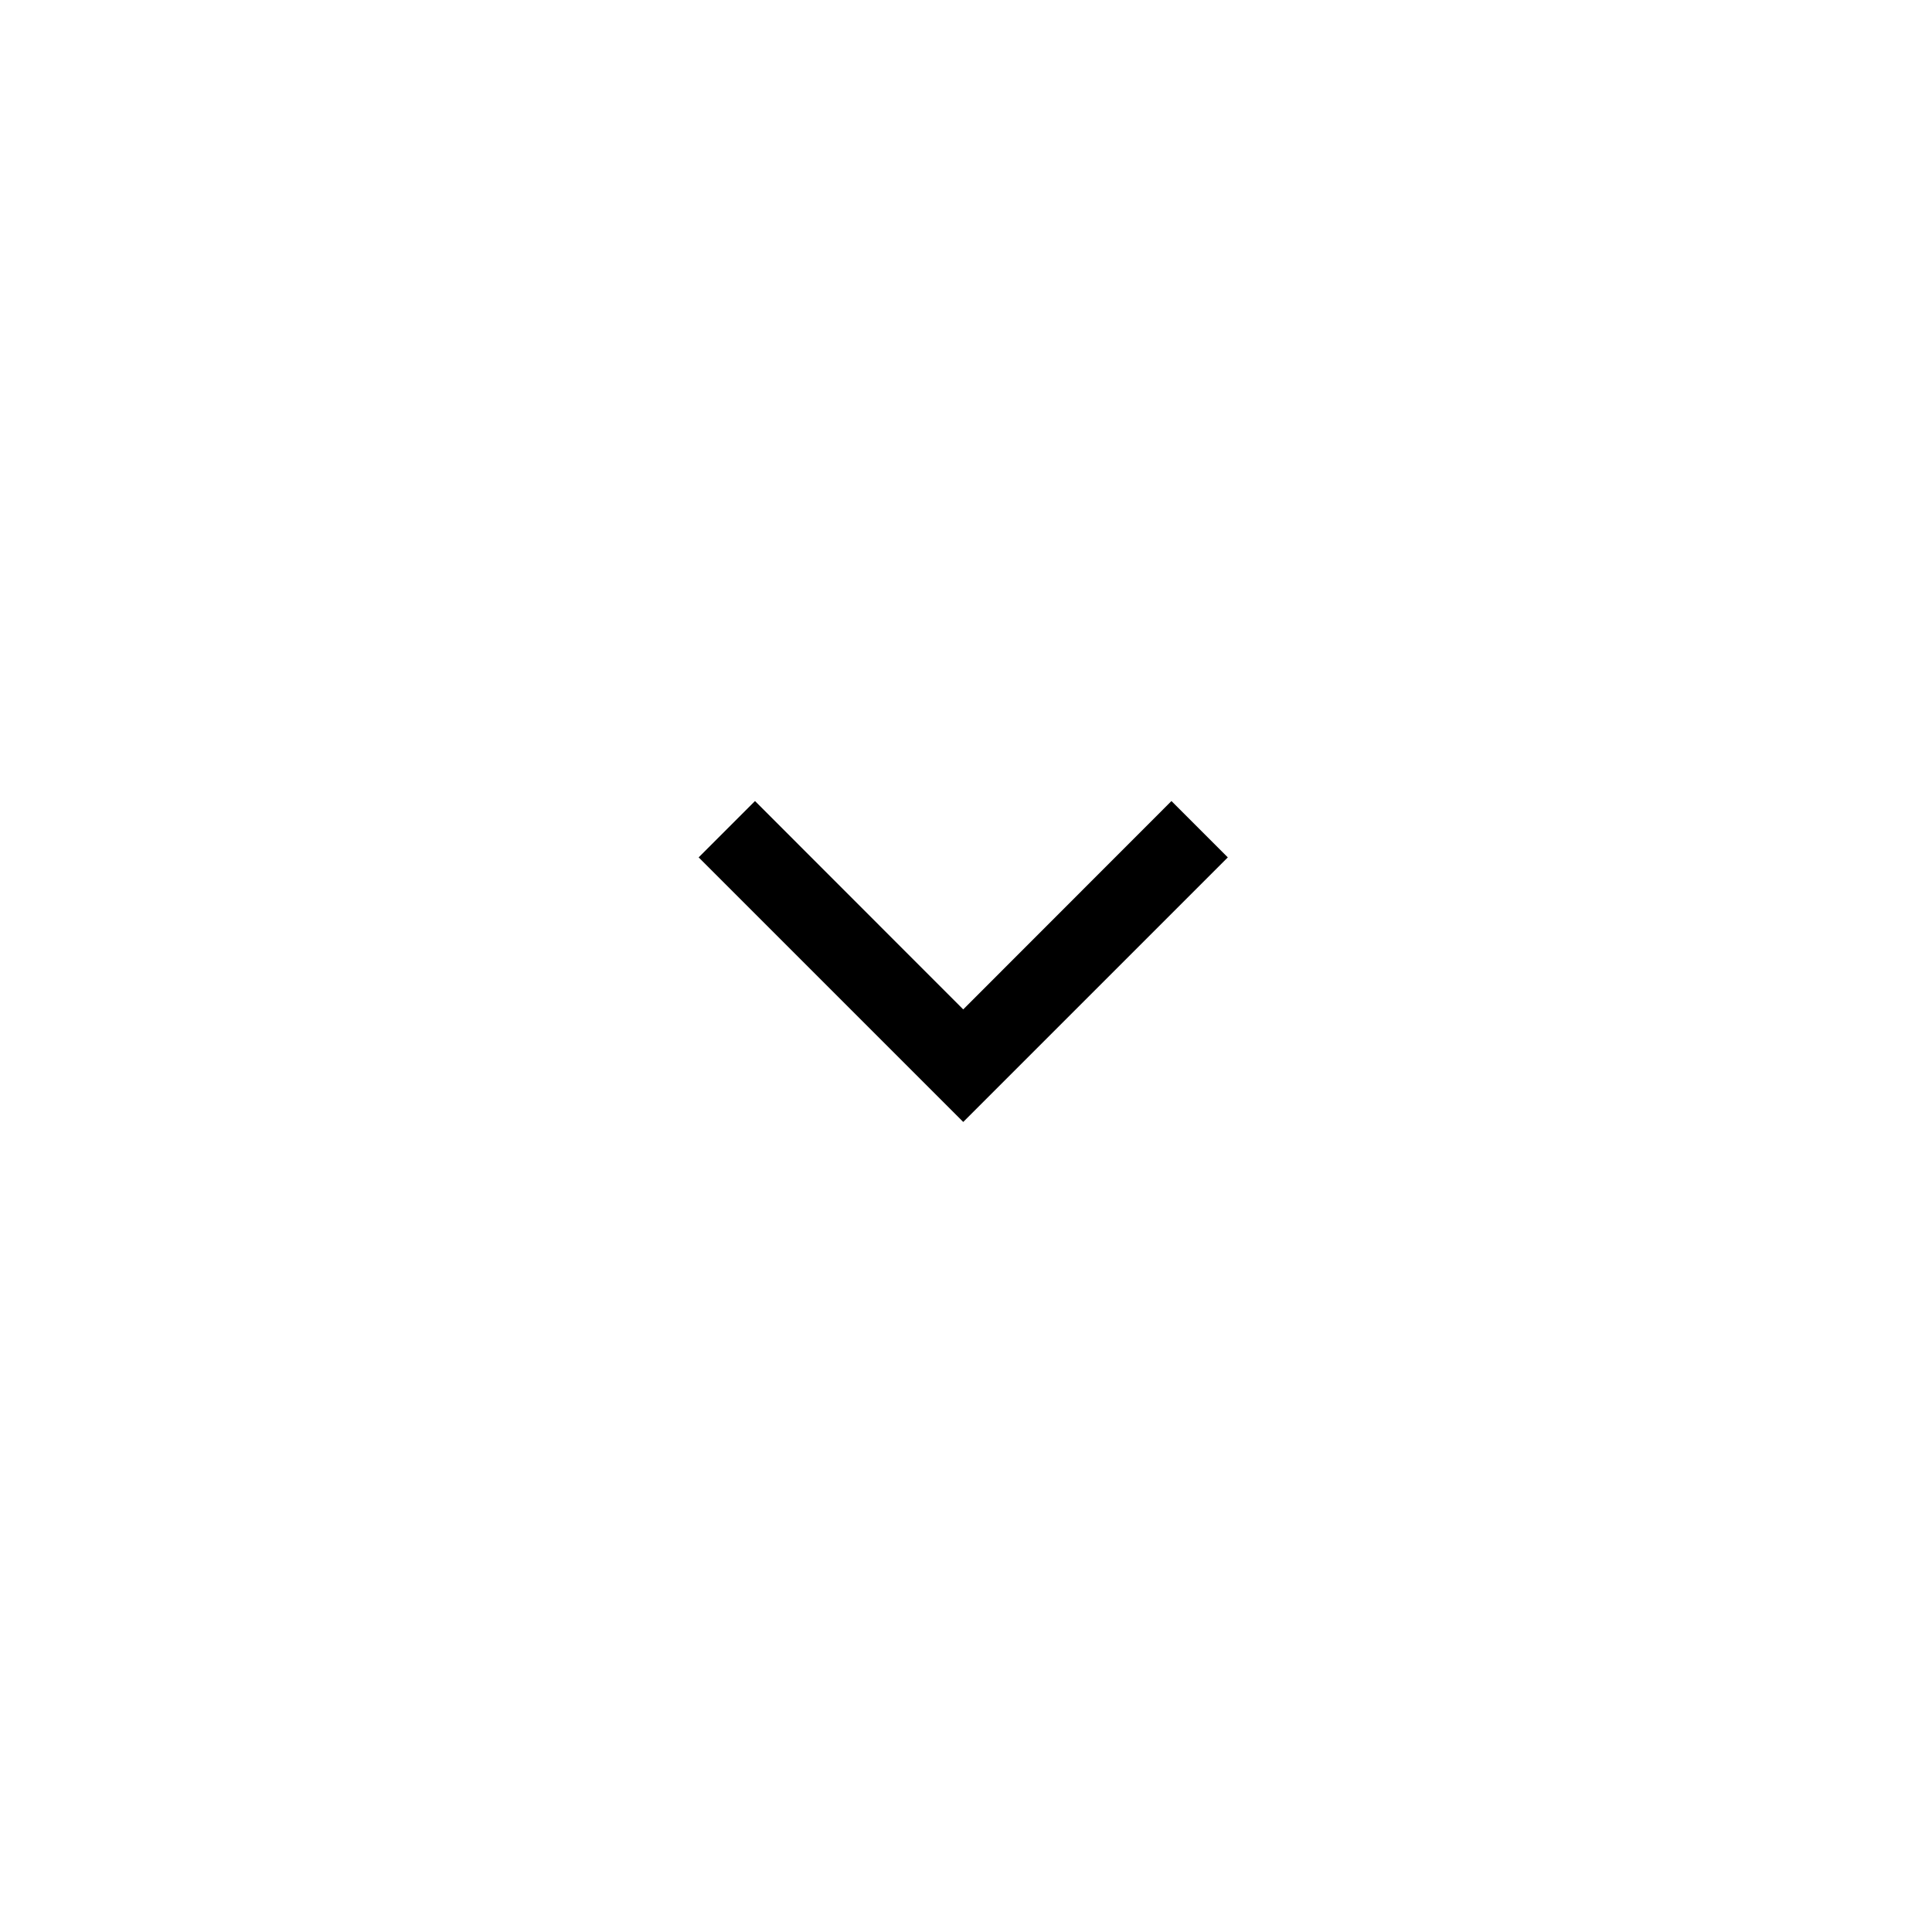
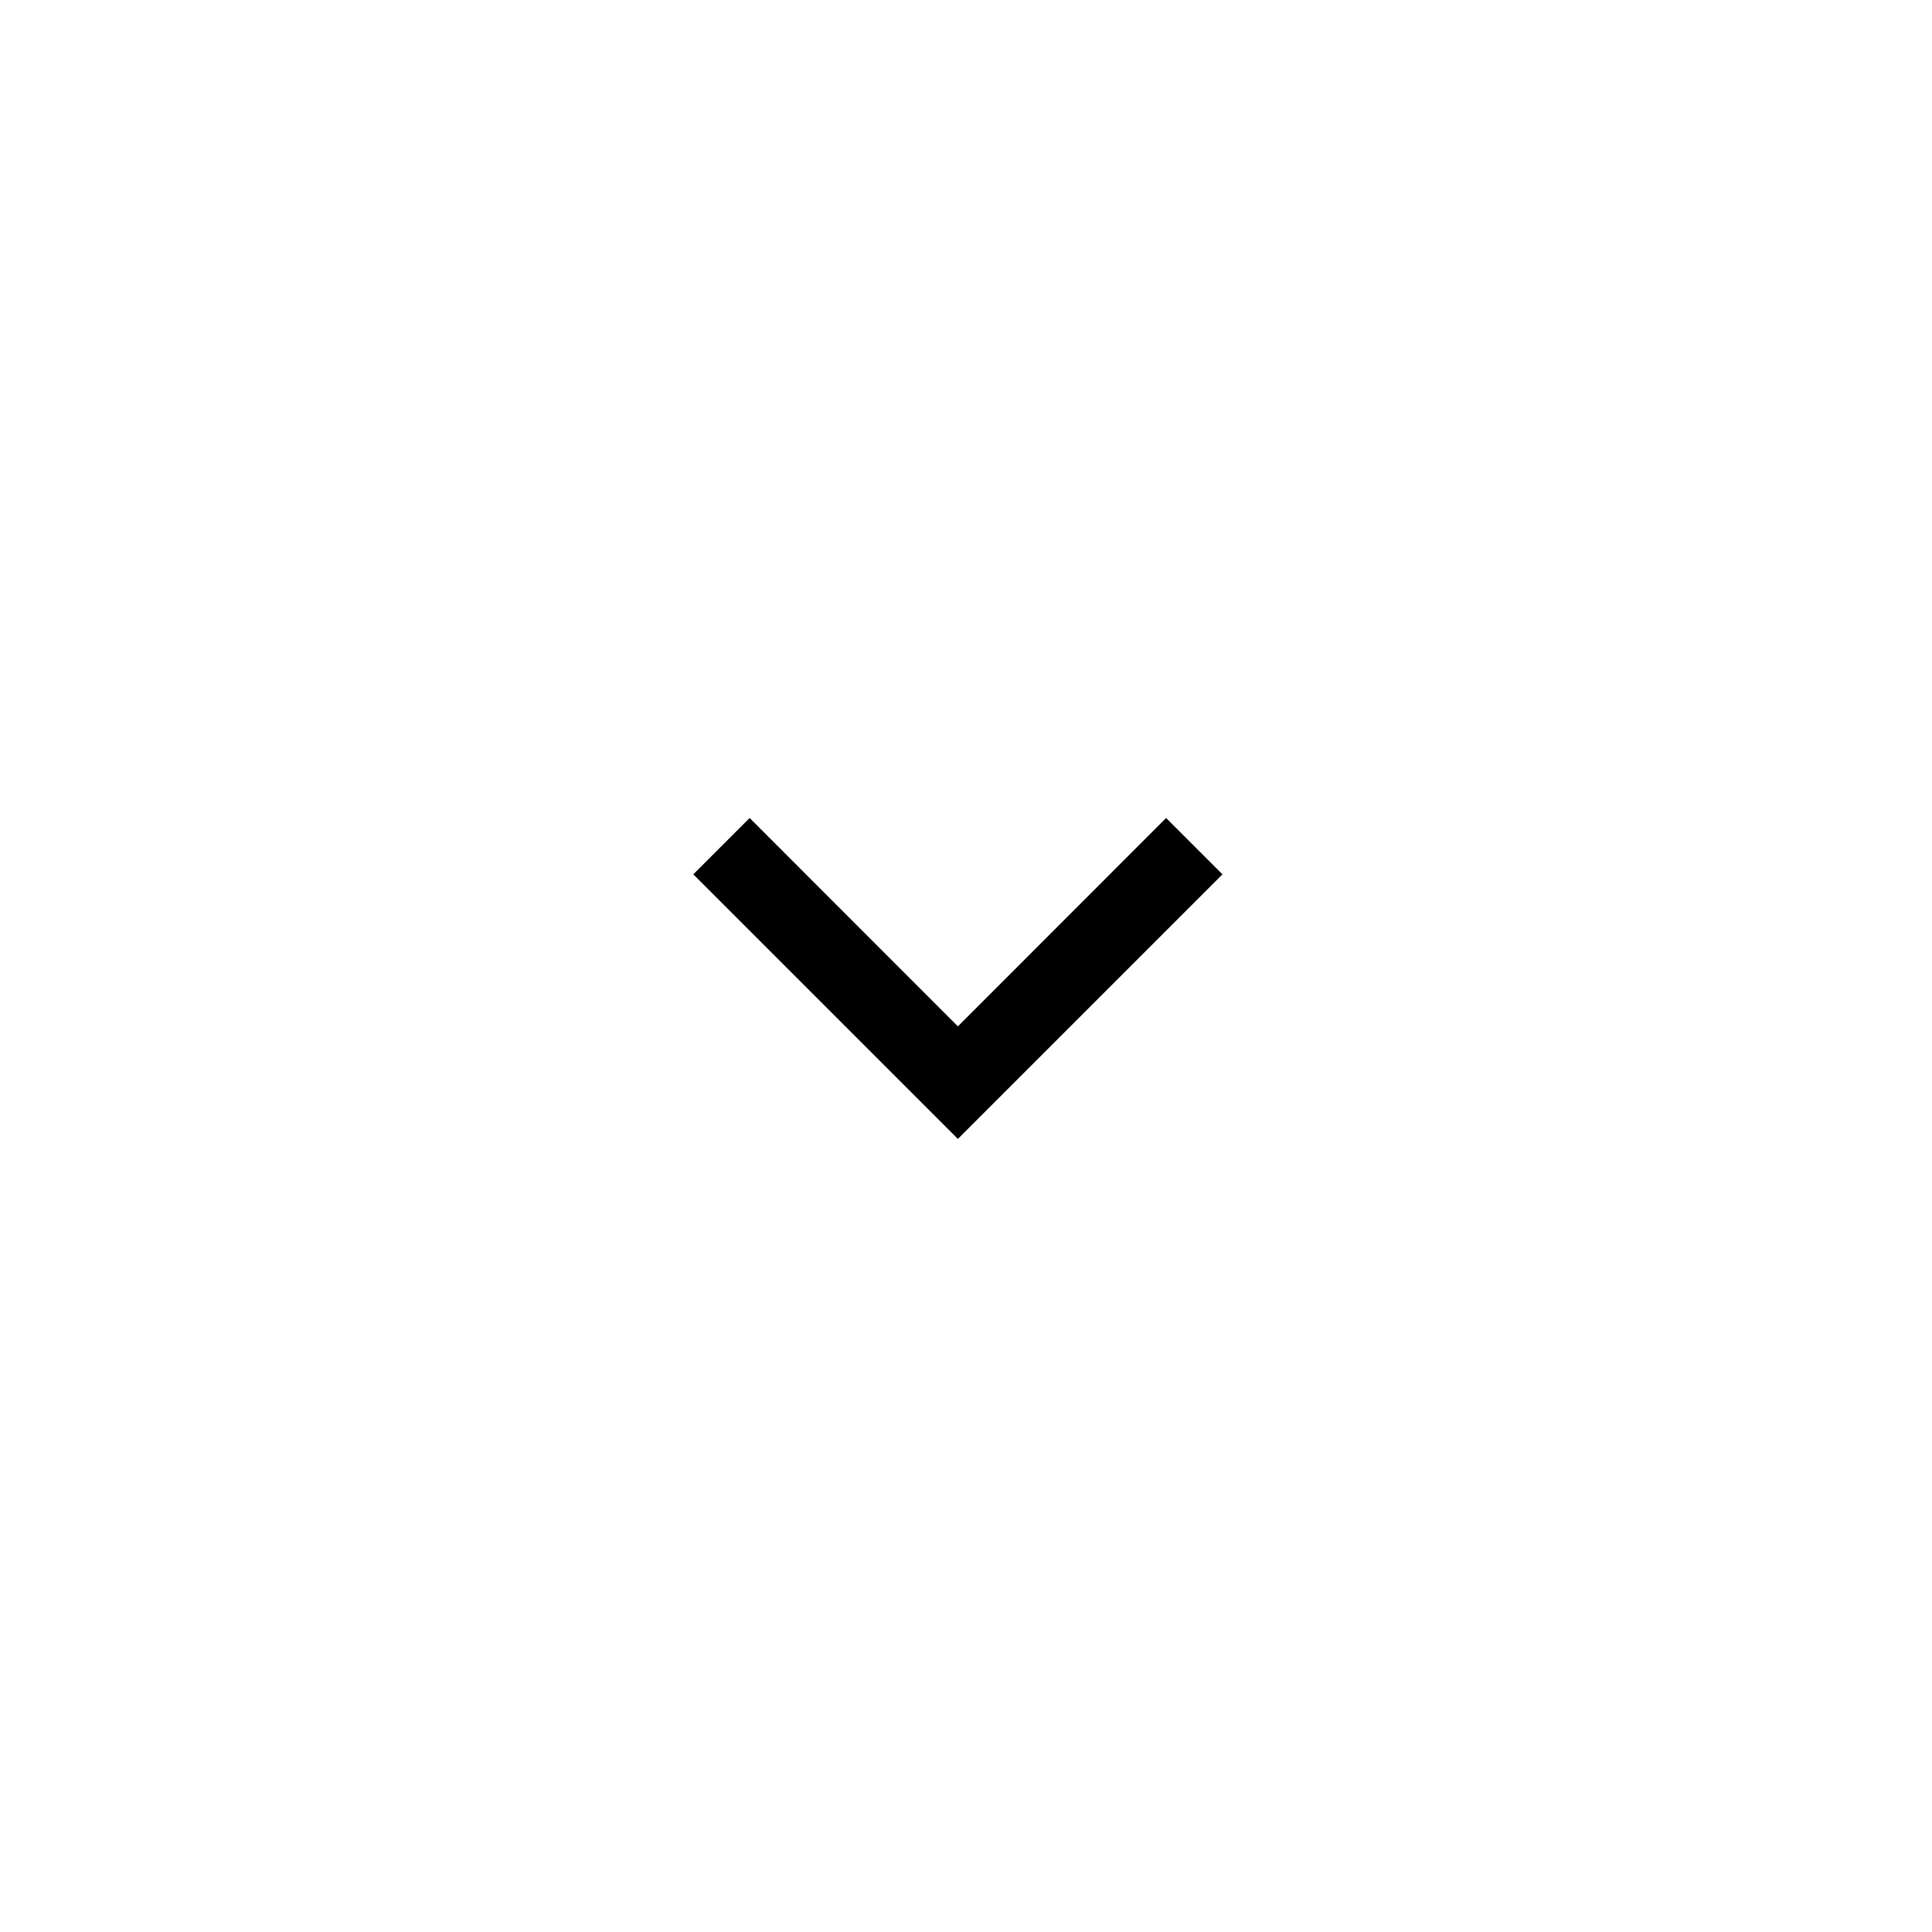
<svg xmlns="http://www.w3.org/2000/svg" width="100%" height="100%" viewBox="0 0 60 60" version="1.1" xml:space="preserve" style="fill-rule:evenodd;clip-rule:evenodd;stroke-linejoin:round;stroke-miterlimit:2;">
-   <g transform="matrix(1,0,0,1,-473,-59)">
-     <g id="descer" transform="matrix(1,0,0,1,-125.452,59.2783)">
+   <g transform="matrix(1,0,0,1,-769,-157)">
+     <g id="descer" transform="matrix(1,0,0,1,170.382,157.805)">
      <rect x="598.785" y="0" width="59.167" height="59.167" style="fill:none;" />
      <clipPath id="_clip1">
        <rect x="598.785" y="0" width="59.167" height="59.167" />
      </clipPath>
      <g clip-path="url(#_clip1)">
        <g transform="matrix(1,0,0,1.07418,131.615,-67.9448)">
          <rect x="467.17" y="63.253" width="59.167" height="55.081" style="fill:none;" />
        </g>
        <g transform="matrix(2.55135e-16,4.16667,-4.16667,2.55135e-16,718.916,0.056875)">
          <path d="M6.31,23.704L8.282,21.732L6.31,19.76L5.89,20.18L7.443,21.732L5.89,23.284L6.31,23.704Z" />
        </g>
      </g>
    </g>
  </g>
</svg>
